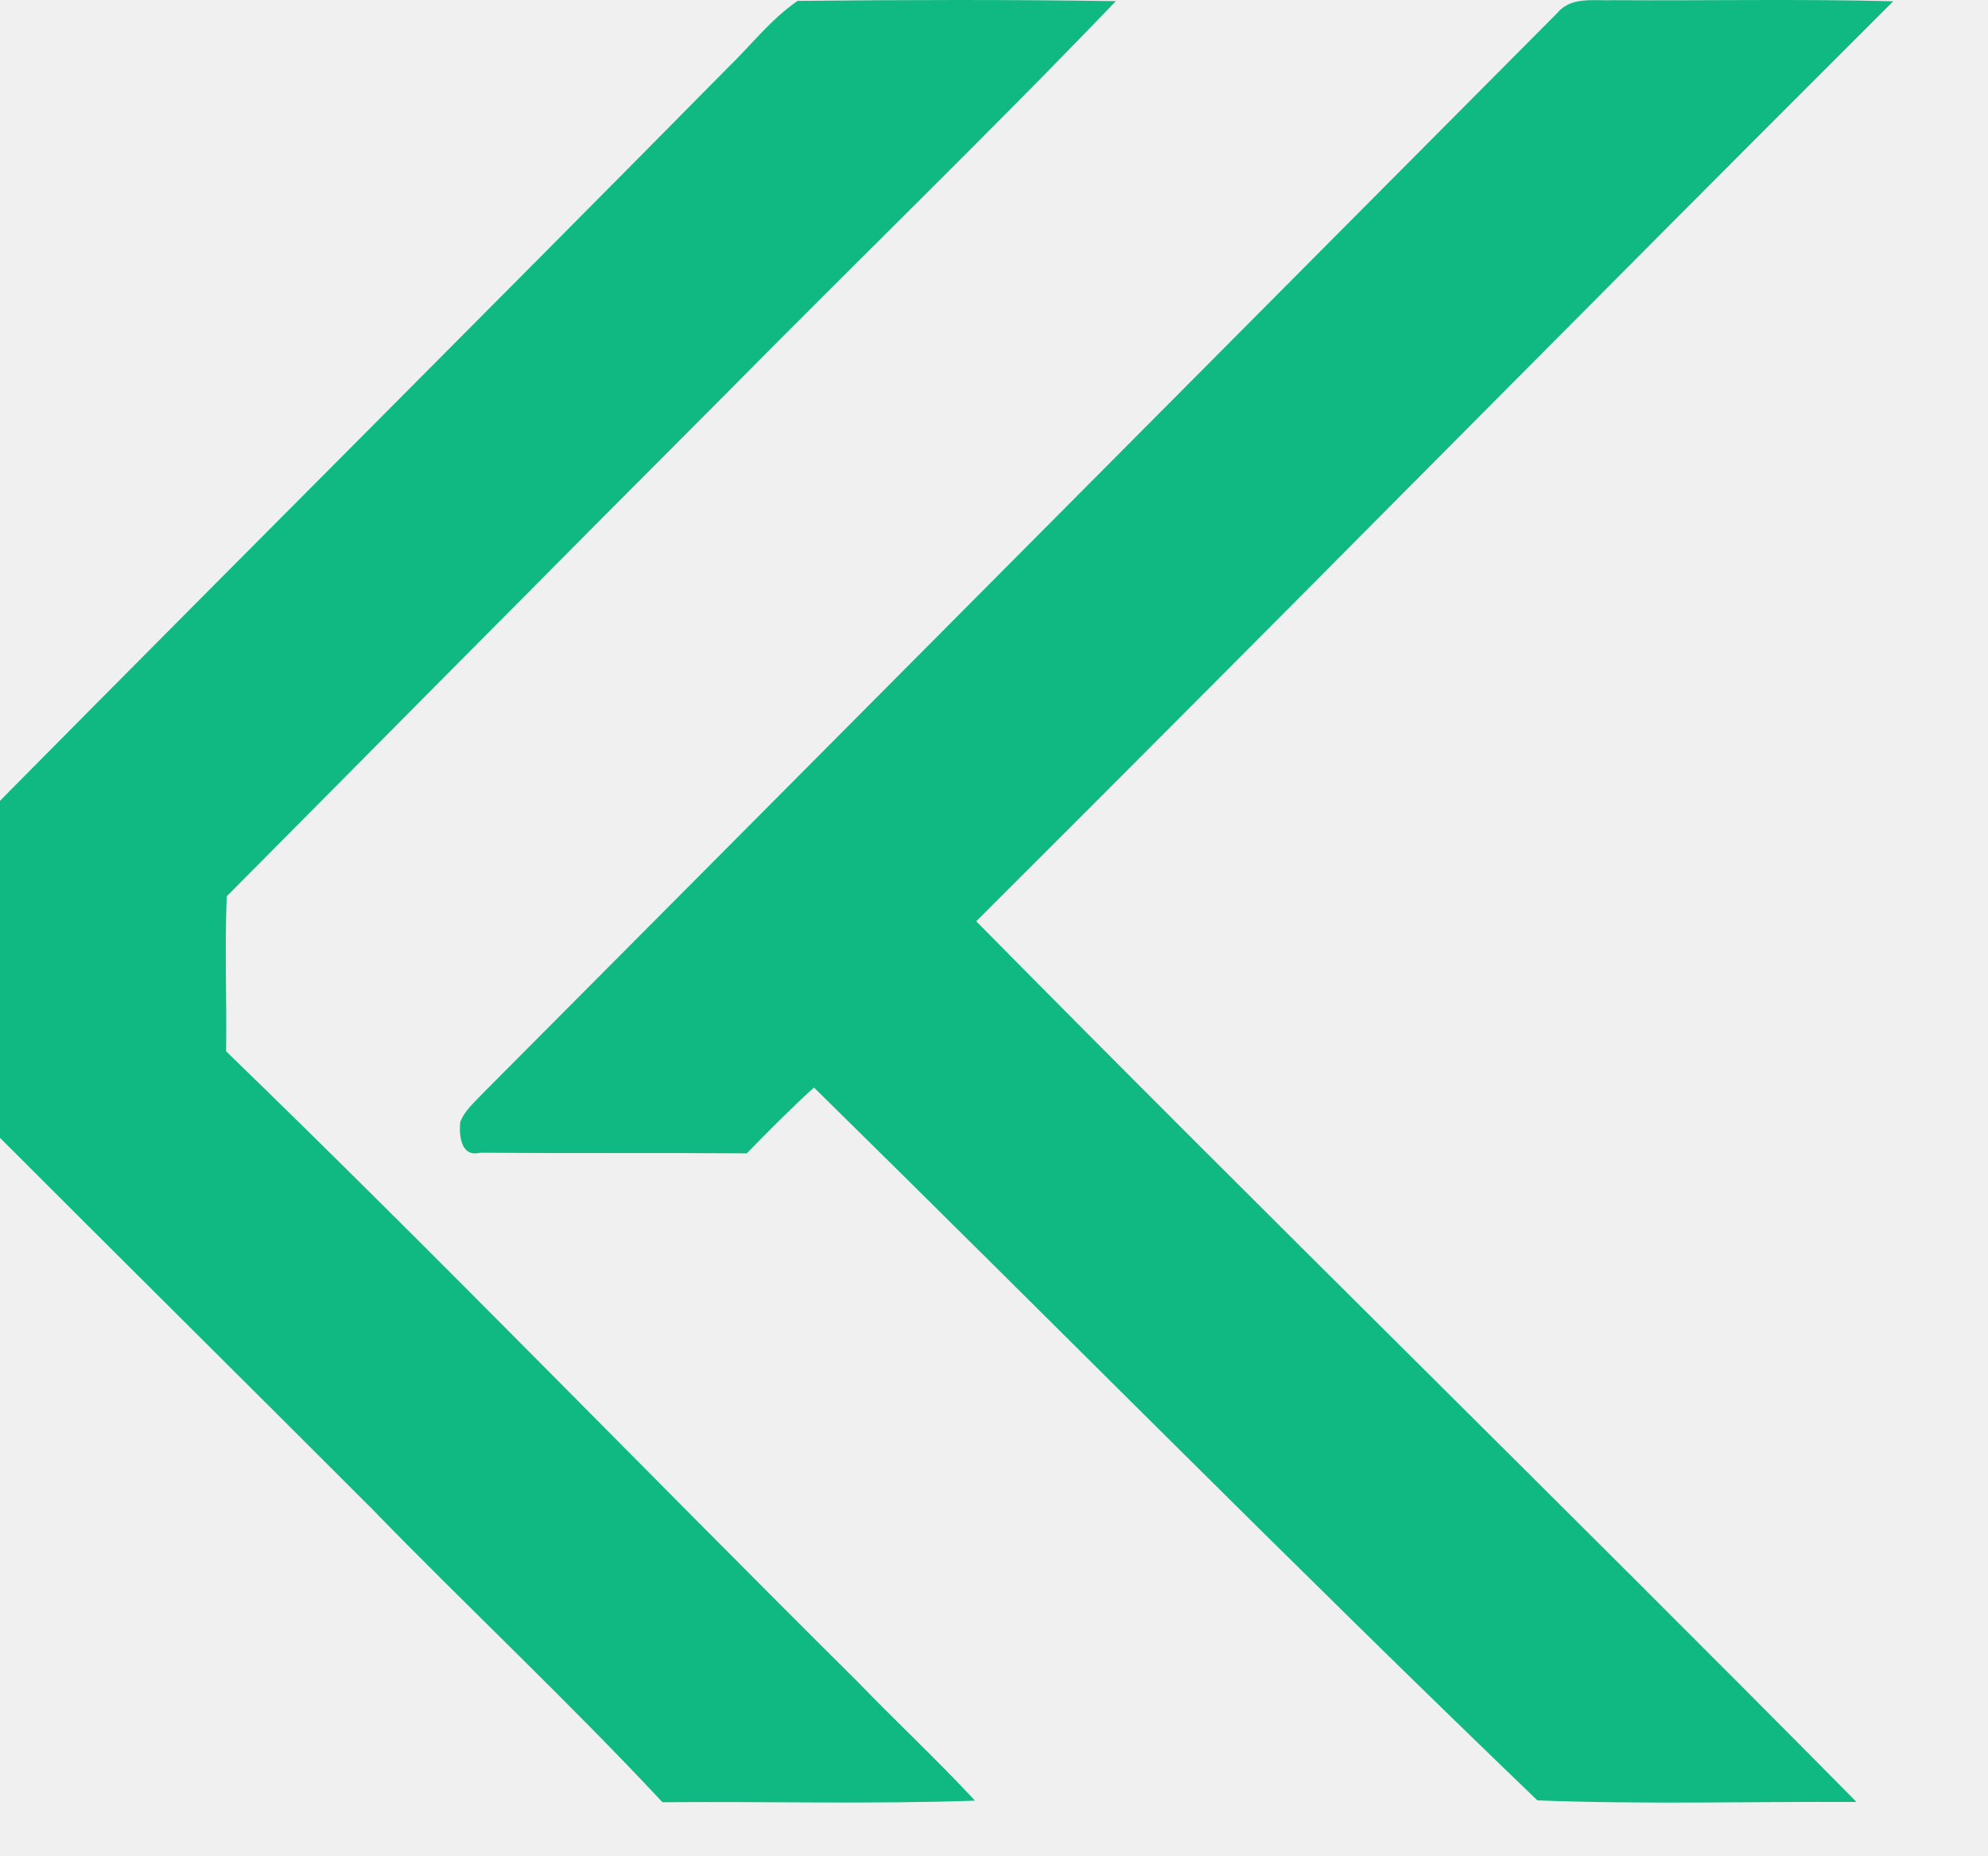
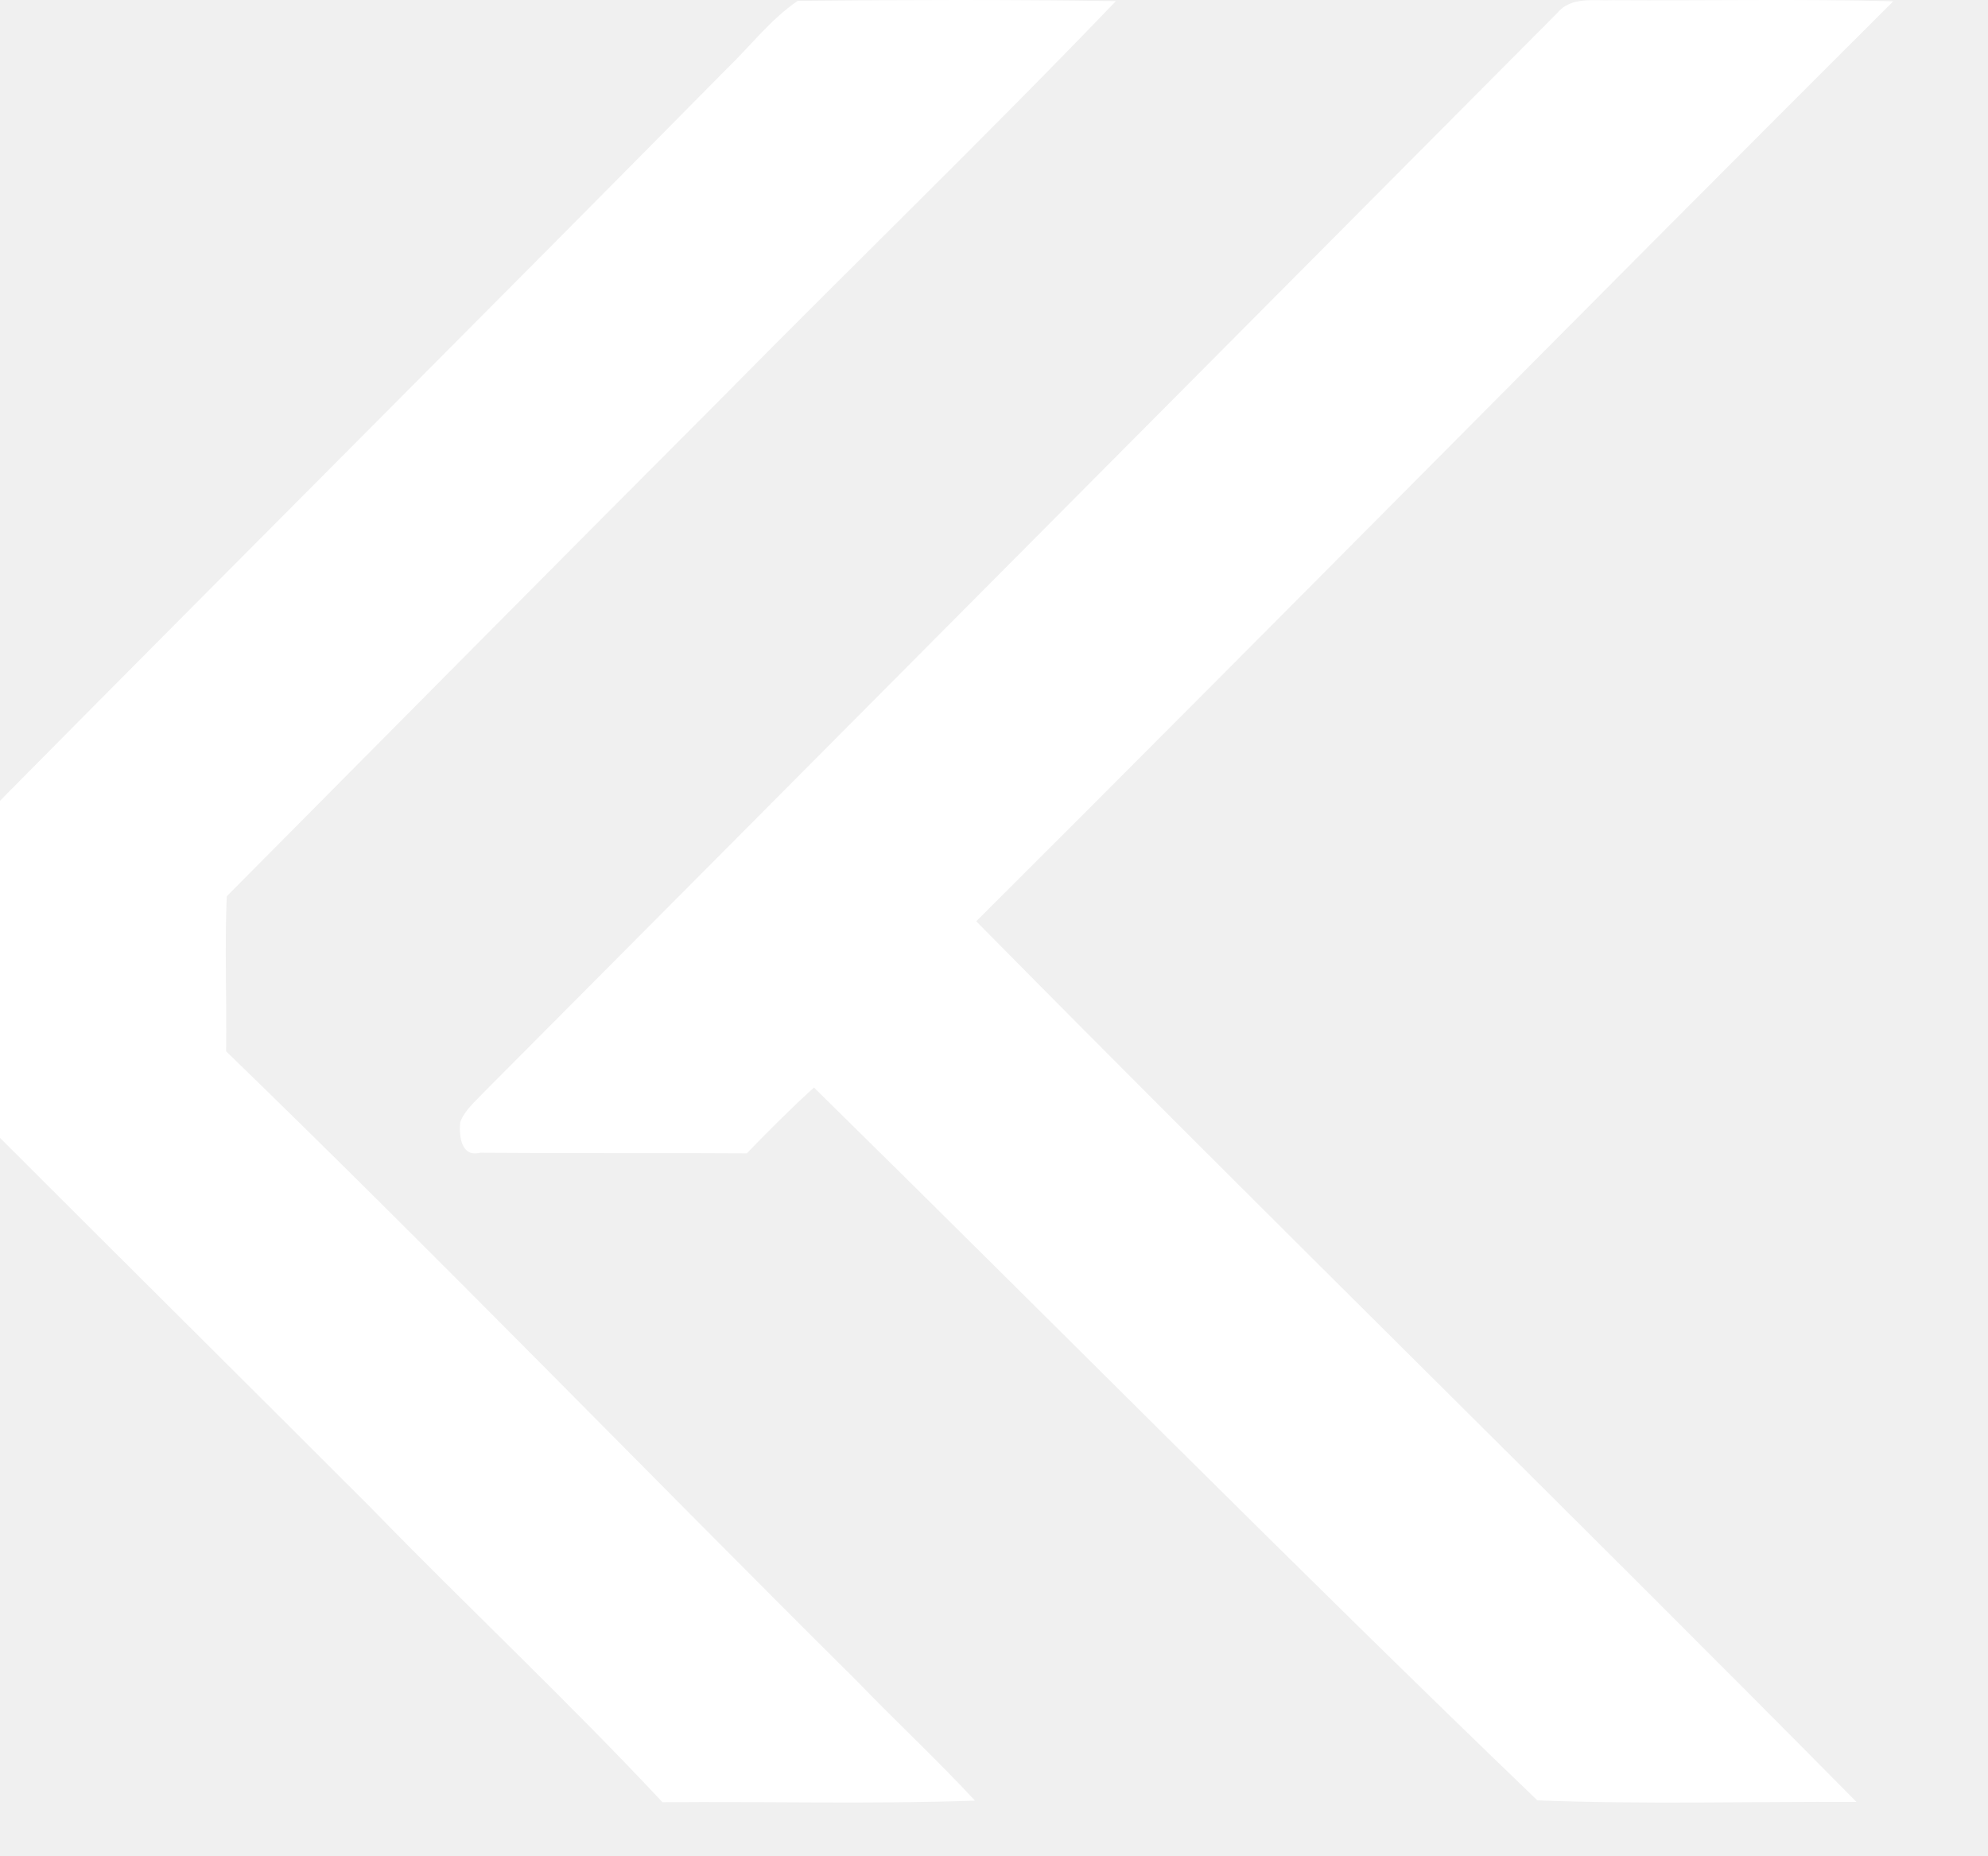
<svg xmlns="http://www.w3.org/2000/svg" width="45" height="42" viewBox="0 0 45 42" fill="none">
-   <path d="M16.464 1.544C16.991 1.036 17.447 0.435 18.055 0.02C20.454 -0.004 22.857 -0.011 25.258 0.026C22.369 3.038 19.366 5.94 16.435 8.912C12.659 12.694 8.898 16.497 5.132 20.289C5.085 21.456 5.134 22.628 5.118 23.797C9.953 28.478 14.634 33.323 19.411 38.066C20.287 38.974 21.212 39.834 22.07 40.759C19.714 40.842 17.354 40.774 14.996 40.795C12.863 38.511 10.575 36.371 8.395 34.129C5.585 31.316 2.76 28.519 -0.049 25.707C-0.21 25.508 -0.499 25.349 -0.47 25.058C-0.505 23.047 -0.482 21.037 -0.493 19.026C-0.559 18.552 -0.12 18.275 0.154 17.97C5.581 12.486 11.043 7.036 16.464 1.544Z" fill="#10b981" />
-   <path d="M35.256 0.288C35.563 -0.083 36.086 0.022 36.509 0.004C38.624 0.018 40.74 -0.027 42.855 0.029C35.915 6.95 29.038 13.935 22.098 20.854C28.695 27.542 35.419 34.106 42.023 40.788C39.617 40.778 37.202 40.846 34.8 40.753C29.277 35.446 23.891 29.988 18.425 24.617C17.898 25.095 17.399 25.598 16.904 26.107C14.889 26.093 12.877 26.109 10.865 26.093C10.43 26.2 10.391 25.703 10.416 25.405C10.517 25.13 10.754 24.939 10.946 24.731C19.052 16.587 27.152 8.434 35.256 0.288Z" fill="#10b981" />
+   <path d="M16.464 1.544C16.991 1.036 17.447 0.435 18.055 0.02C20.454 -0.004 22.857 -0.011 25.258 0.026C22.369 3.038 19.366 5.94 16.435 8.912C12.659 12.694 8.898 16.497 5.132 20.289C5.085 21.456 5.134 22.628 5.118 23.797C9.953 28.478 14.634 33.323 19.411 38.066C20.287 38.974 21.212 39.834 22.07 40.759C19.714 40.842 17.354 40.774 14.996 40.795C12.863 38.511 10.575 36.371 8.395 34.129C5.585 31.316 2.76 28.519 -0.049 25.707C-0.21 25.508 -0.499 25.349 -0.47 25.058C-0.505 23.047 -0.482 21.037 -0.493 19.026C-0.559 18.552 -0.12 18.275 0.154 17.97C5.581 12.486 11.043 7.036 16.464 1.544Z" fill="white" />
+   <path d="M35.256 0.288C35.563 -0.083 36.086 0.022 36.509 0.004C38.624 0.018 40.74 -0.027 42.855 0.029C35.915 6.95 29.038 13.935 22.098 20.854C28.695 27.542 35.419 34.106 42.023 40.788C39.617 40.778 37.202 40.846 34.8 40.753C29.277 35.446 23.891 29.988 18.425 24.617C17.898 25.095 17.399 25.598 16.904 26.107C14.889 26.093 12.877 26.109 10.865 26.093C10.43 26.2 10.391 25.703 10.416 25.405C10.517 25.13 10.754 24.939 10.946 24.731C19.052 16.587 27.152 8.434 35.256 0.288Z" fill="white" />
</svg>
